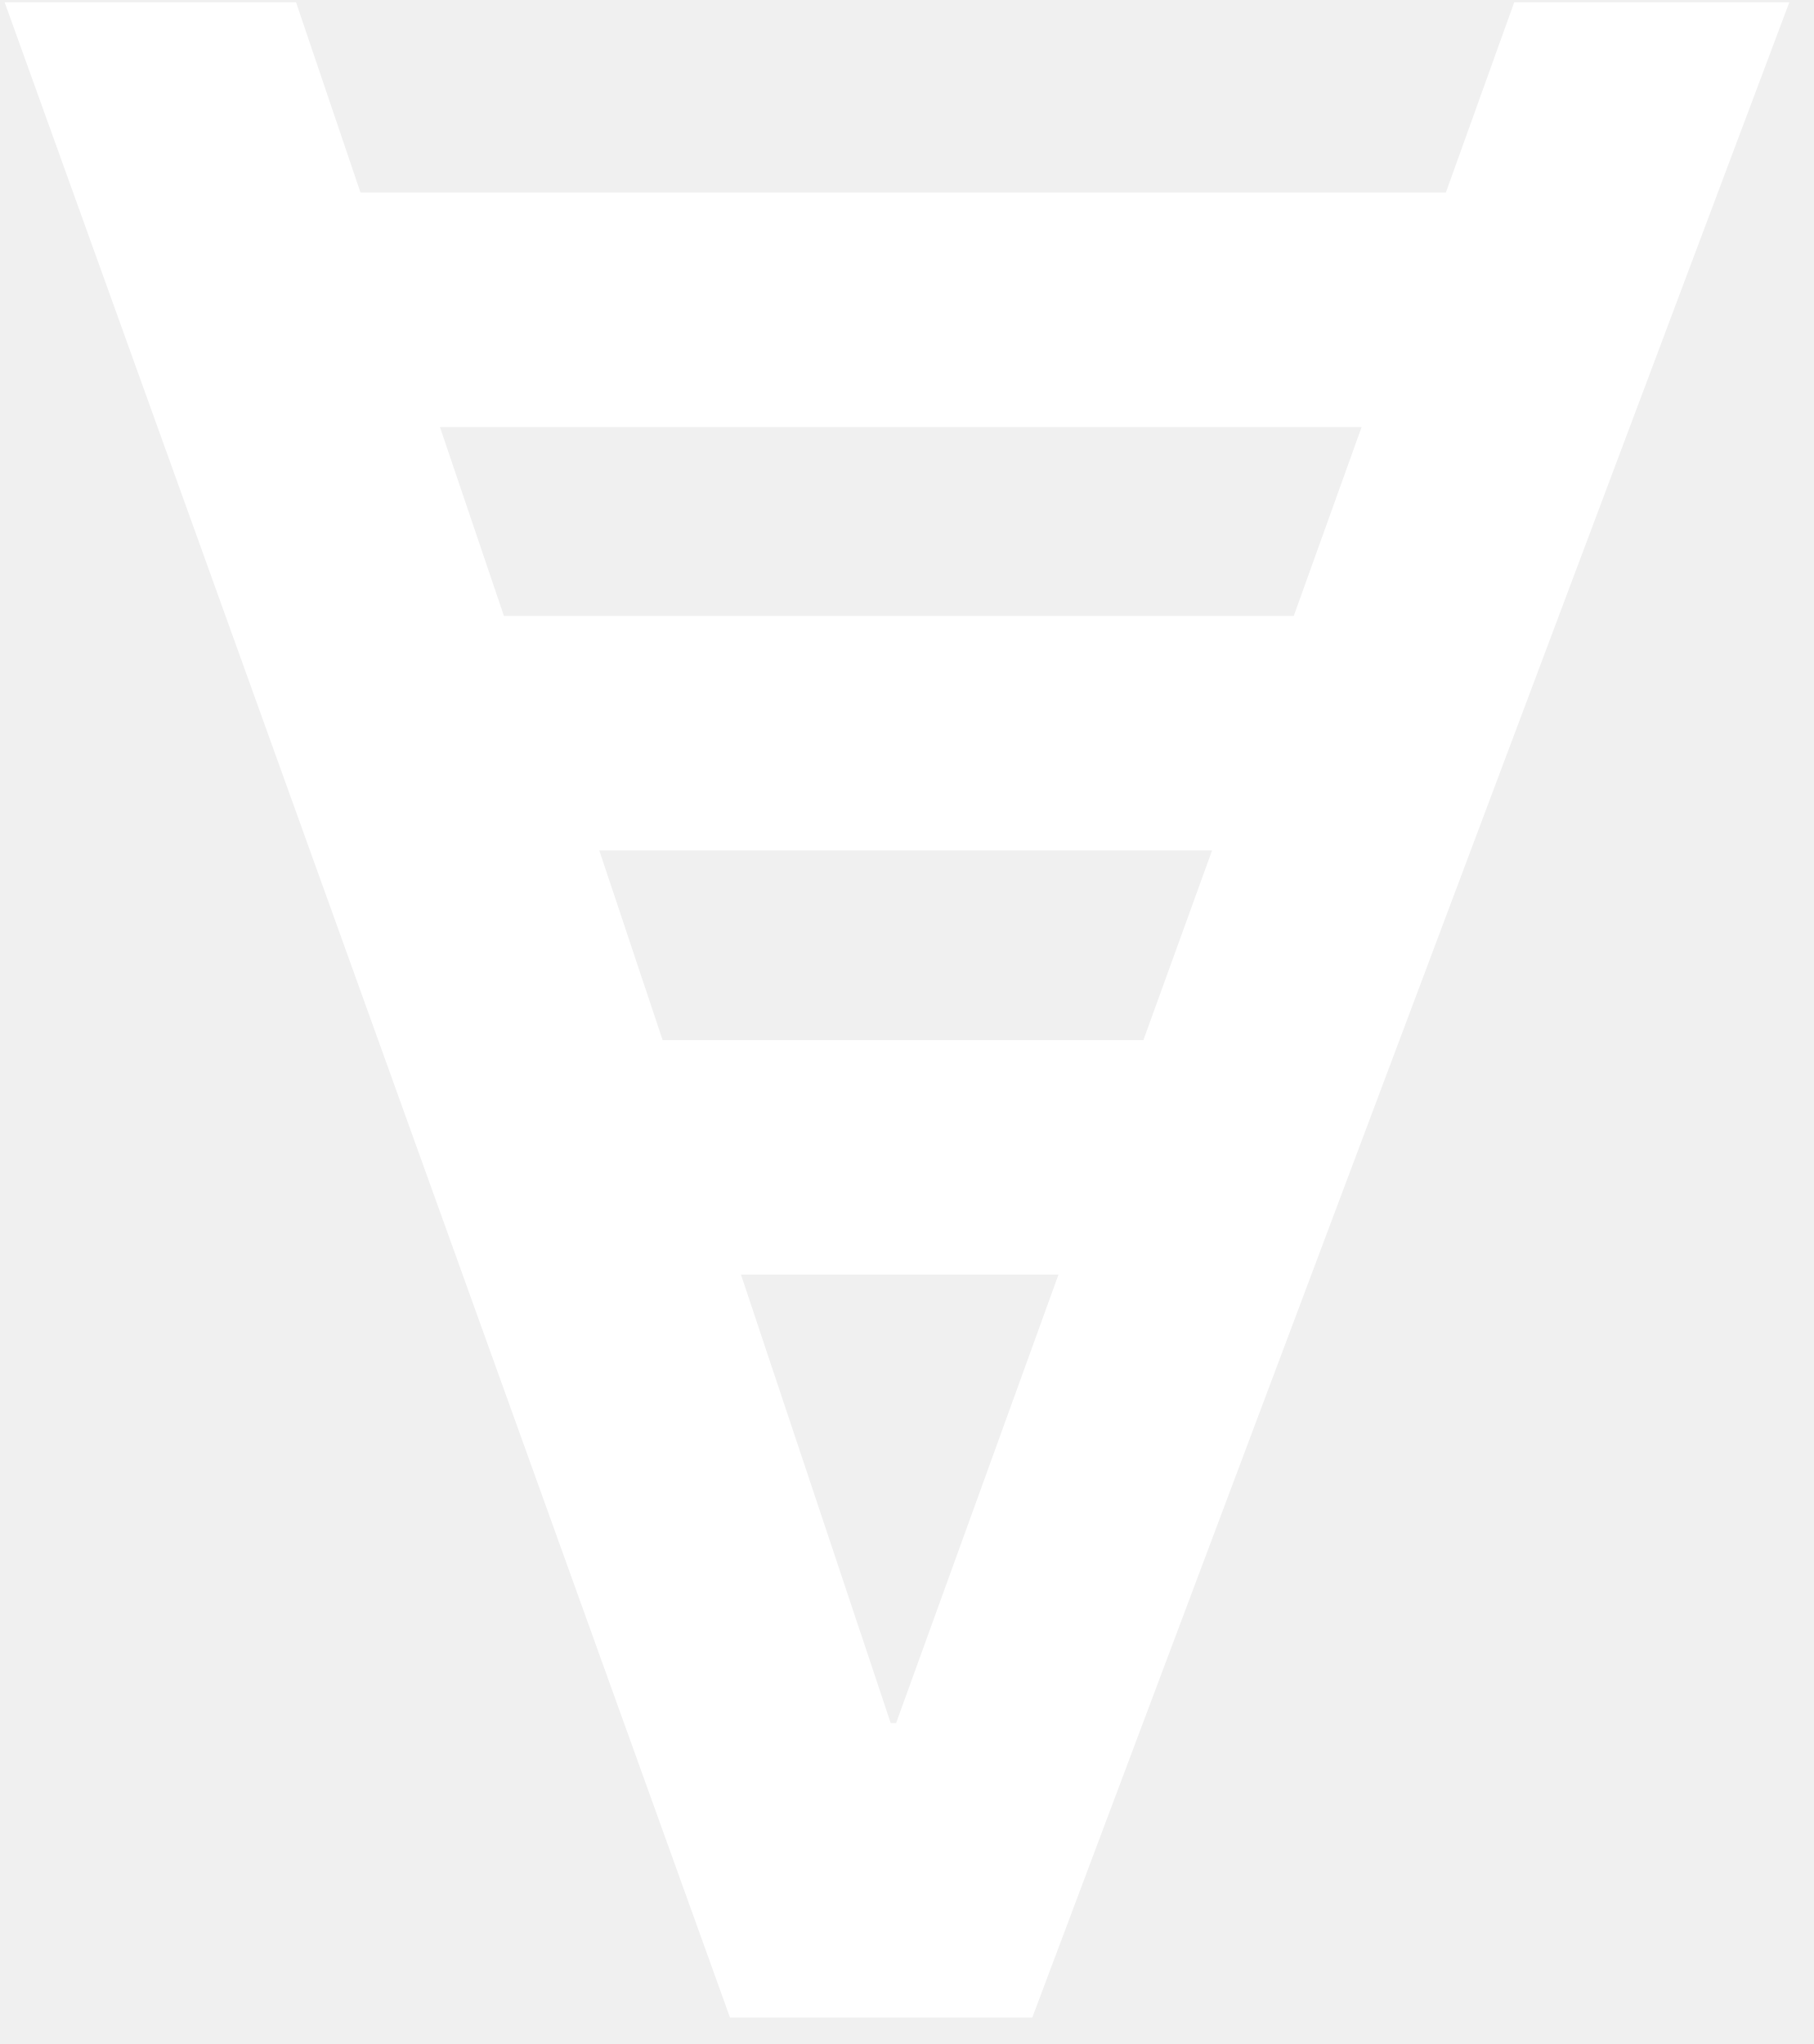
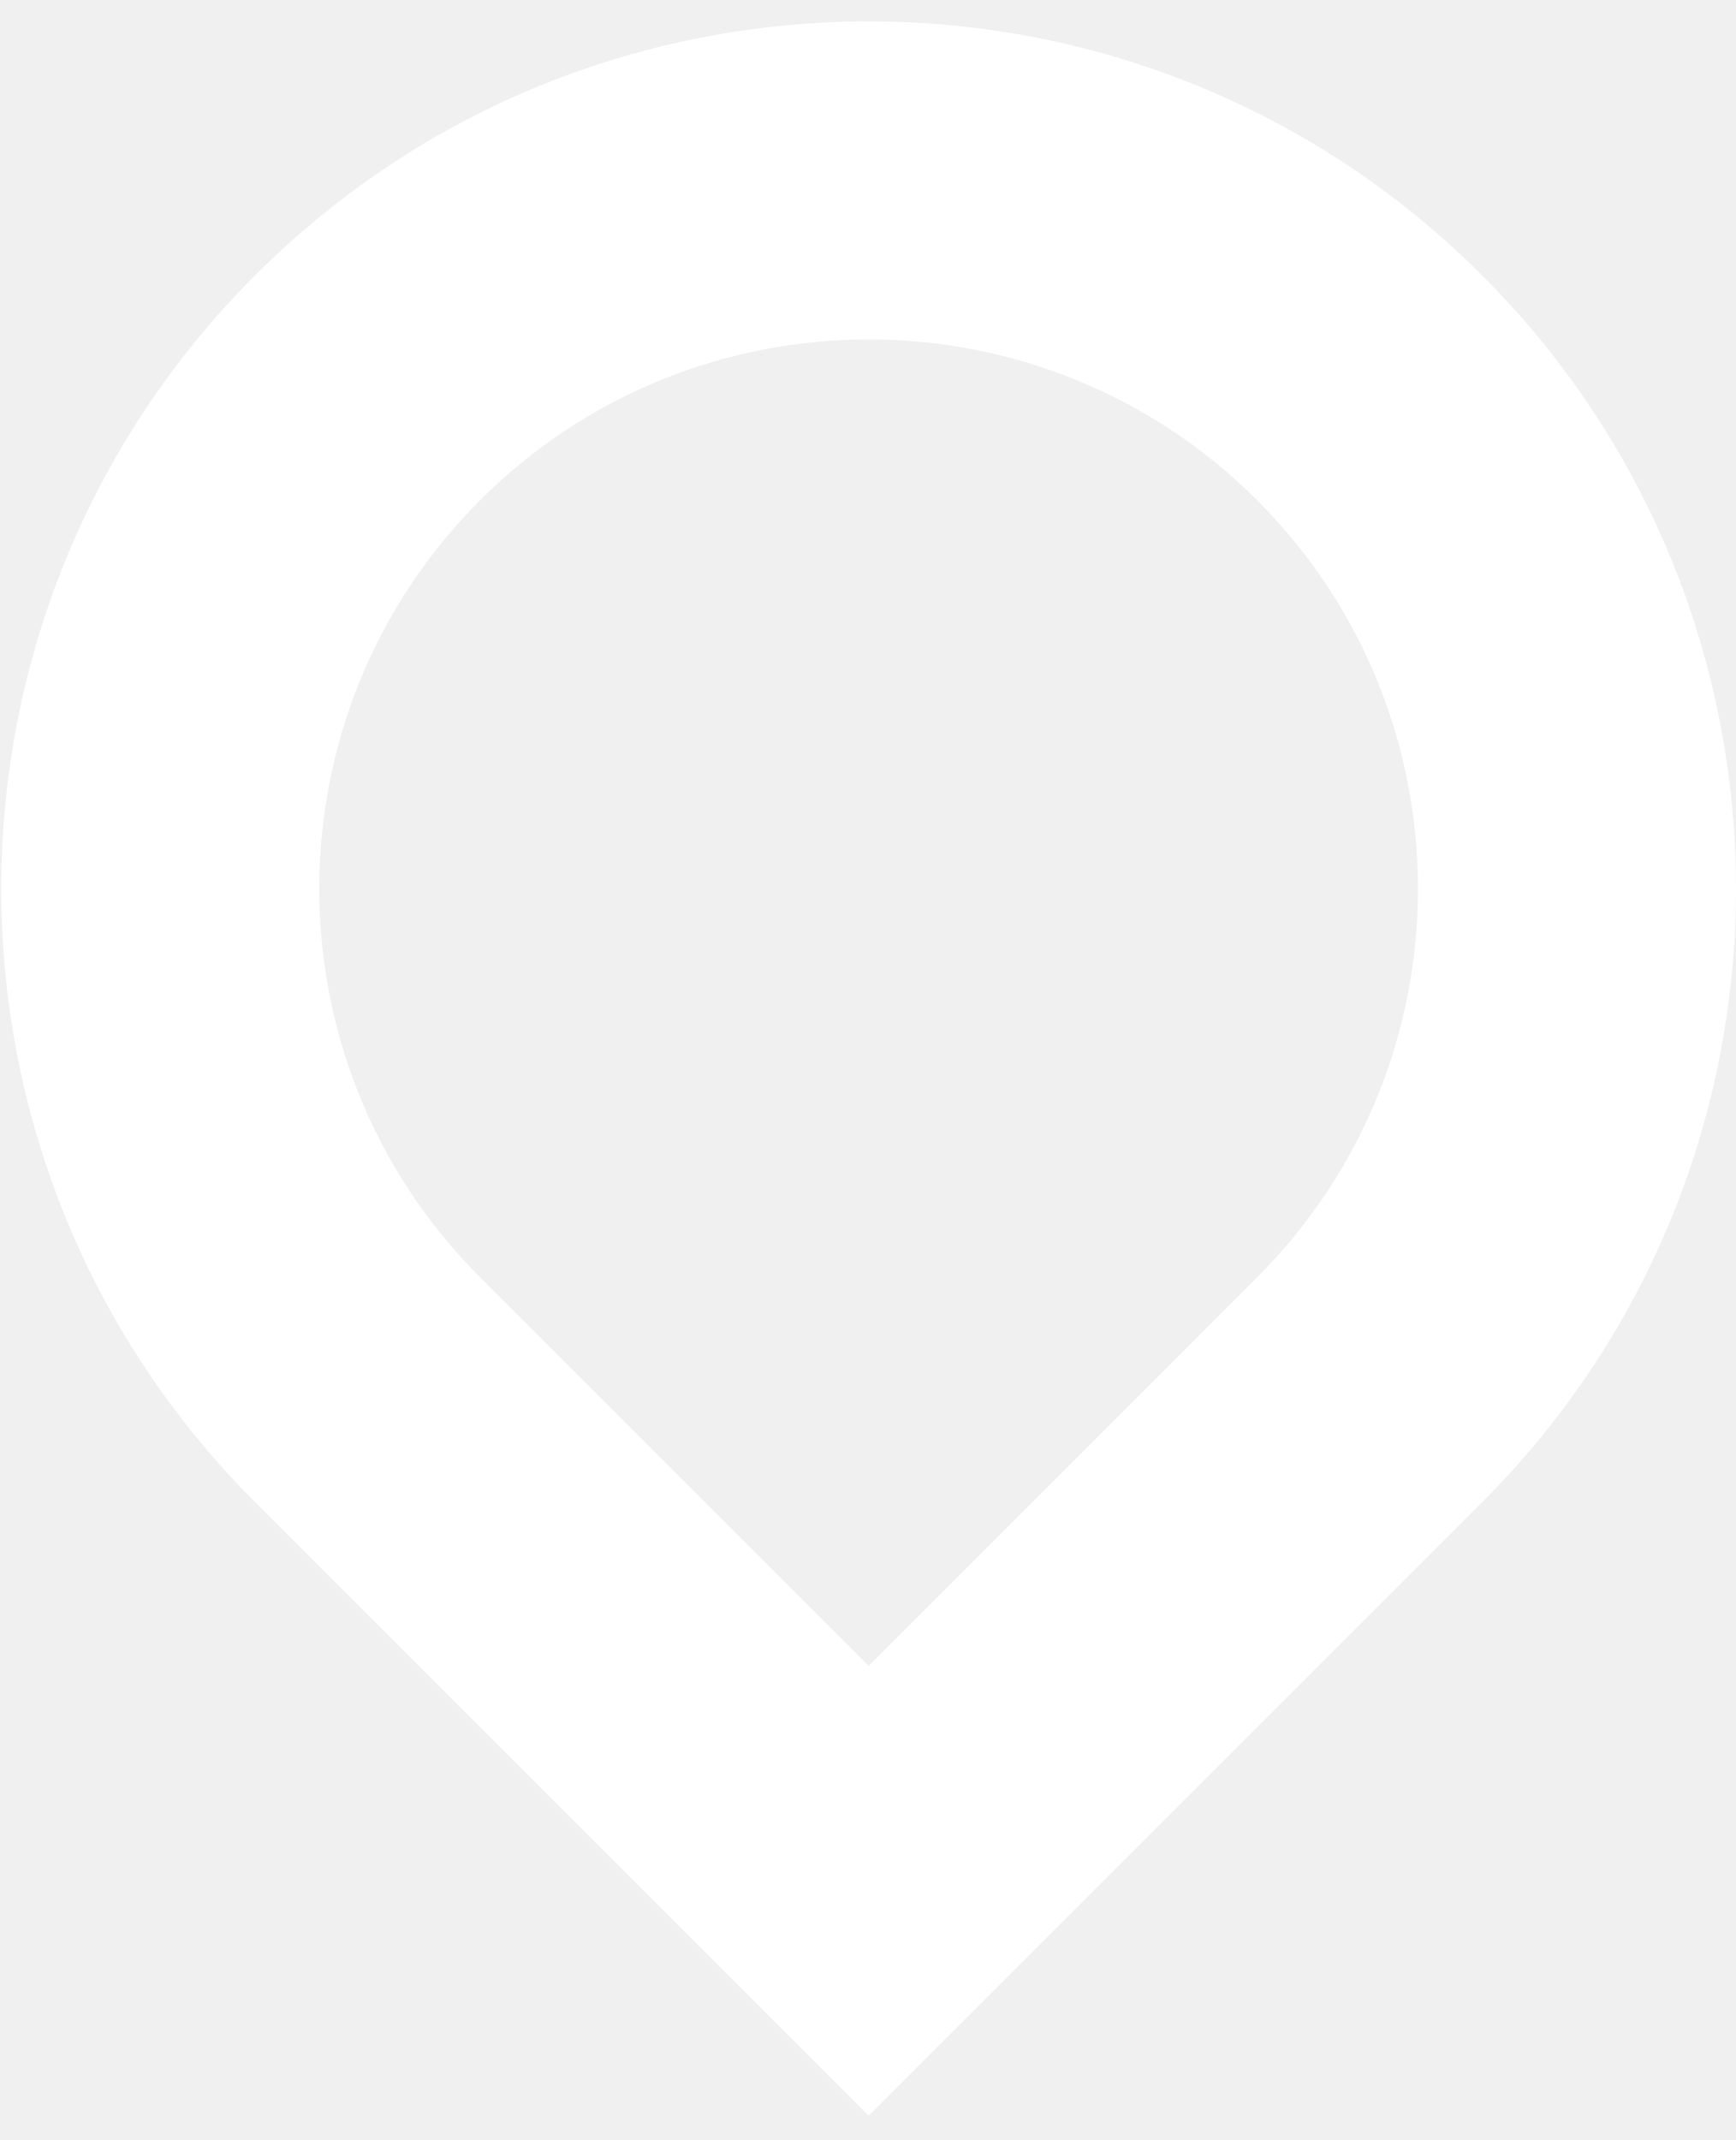
- <svg xmlns="http://www.w3.org/2000/svg" width="63px" height="71px" viewBox="0 0 63 71" version="1.1">
-   <defs />
-   <g id="Page-1" stroke="none" stroke-width="1" fill="none" fill-rule="evenodd">
-     <g id="ancor_prog_2a" transform="translate(-908, -3460)" fill="#FFFFFF">
-       <g id="КАРТА" transform="translate(0.161804, 3291.894)">
-         <g id="2015-10-13-12-30-56-Banners-and-Alerts" transform="translate(0, 0.18631)">
-           <path d="M919.932,231.391 L917.557,238 L908,238 L934.299,168 L944.801,168 L970,238 L959.877,238 L957.638,231.391 L919.932,231.391 L919.932,231.391 Z M922.859,223.246 L954.878,223.246 L952.655,216.685 L925.216,216.685 L922.859,223.246 L922.859,223.246 Z M930.439,201.952 L928.054,208.54 L949.342,208.54 L947.142,201.952 L930.439,201.952 L930.439,201.952 Z M933.389,193.807 L944.421,193.807 L939.219,178.23 L939.03,178.23 L933.389,193.807 L933.389,193.807 Z" id="Imported-Layers-Copy-4" transform="translate(939, 203) rotate(-180) translate(-939, -203) " />
-         </g>
-       </g>
-     </g>
-   </g>
+ <svg xmlns="http://www.w3.org/2000/svg" width="100%" height="100%" viewBox="0 0 30 37" version="1.1" xml:space="preserve" style="fill-rule:evenodd;clip-rule:evenodd;stroke-linejoin:round;stroke-miterlimit:1.414;">
+   <path d="M15.018,36.58l-10.607,-10.606l-0.068,-0.069c-5.786,-5.86 -5.763,-15.314 0.068,-21.145c5.854,-5.854 15.359,-5.854 21.213,0c5.854,5.854 5.854,15.36 0,21.214l-10.606,10.606ZM15.018,28.802l-6.718,-6.718l-0.043,-0.043c-3.664,-3.711 -3.65,-9.699 0.043,-13.392c3.708,-3.707 9.728,-3.707 13.435,0c3.708,3.708 3.708,9.728 0,13.435l-6.717,6.718Z" style="fill:#fff;" />
</svg>
